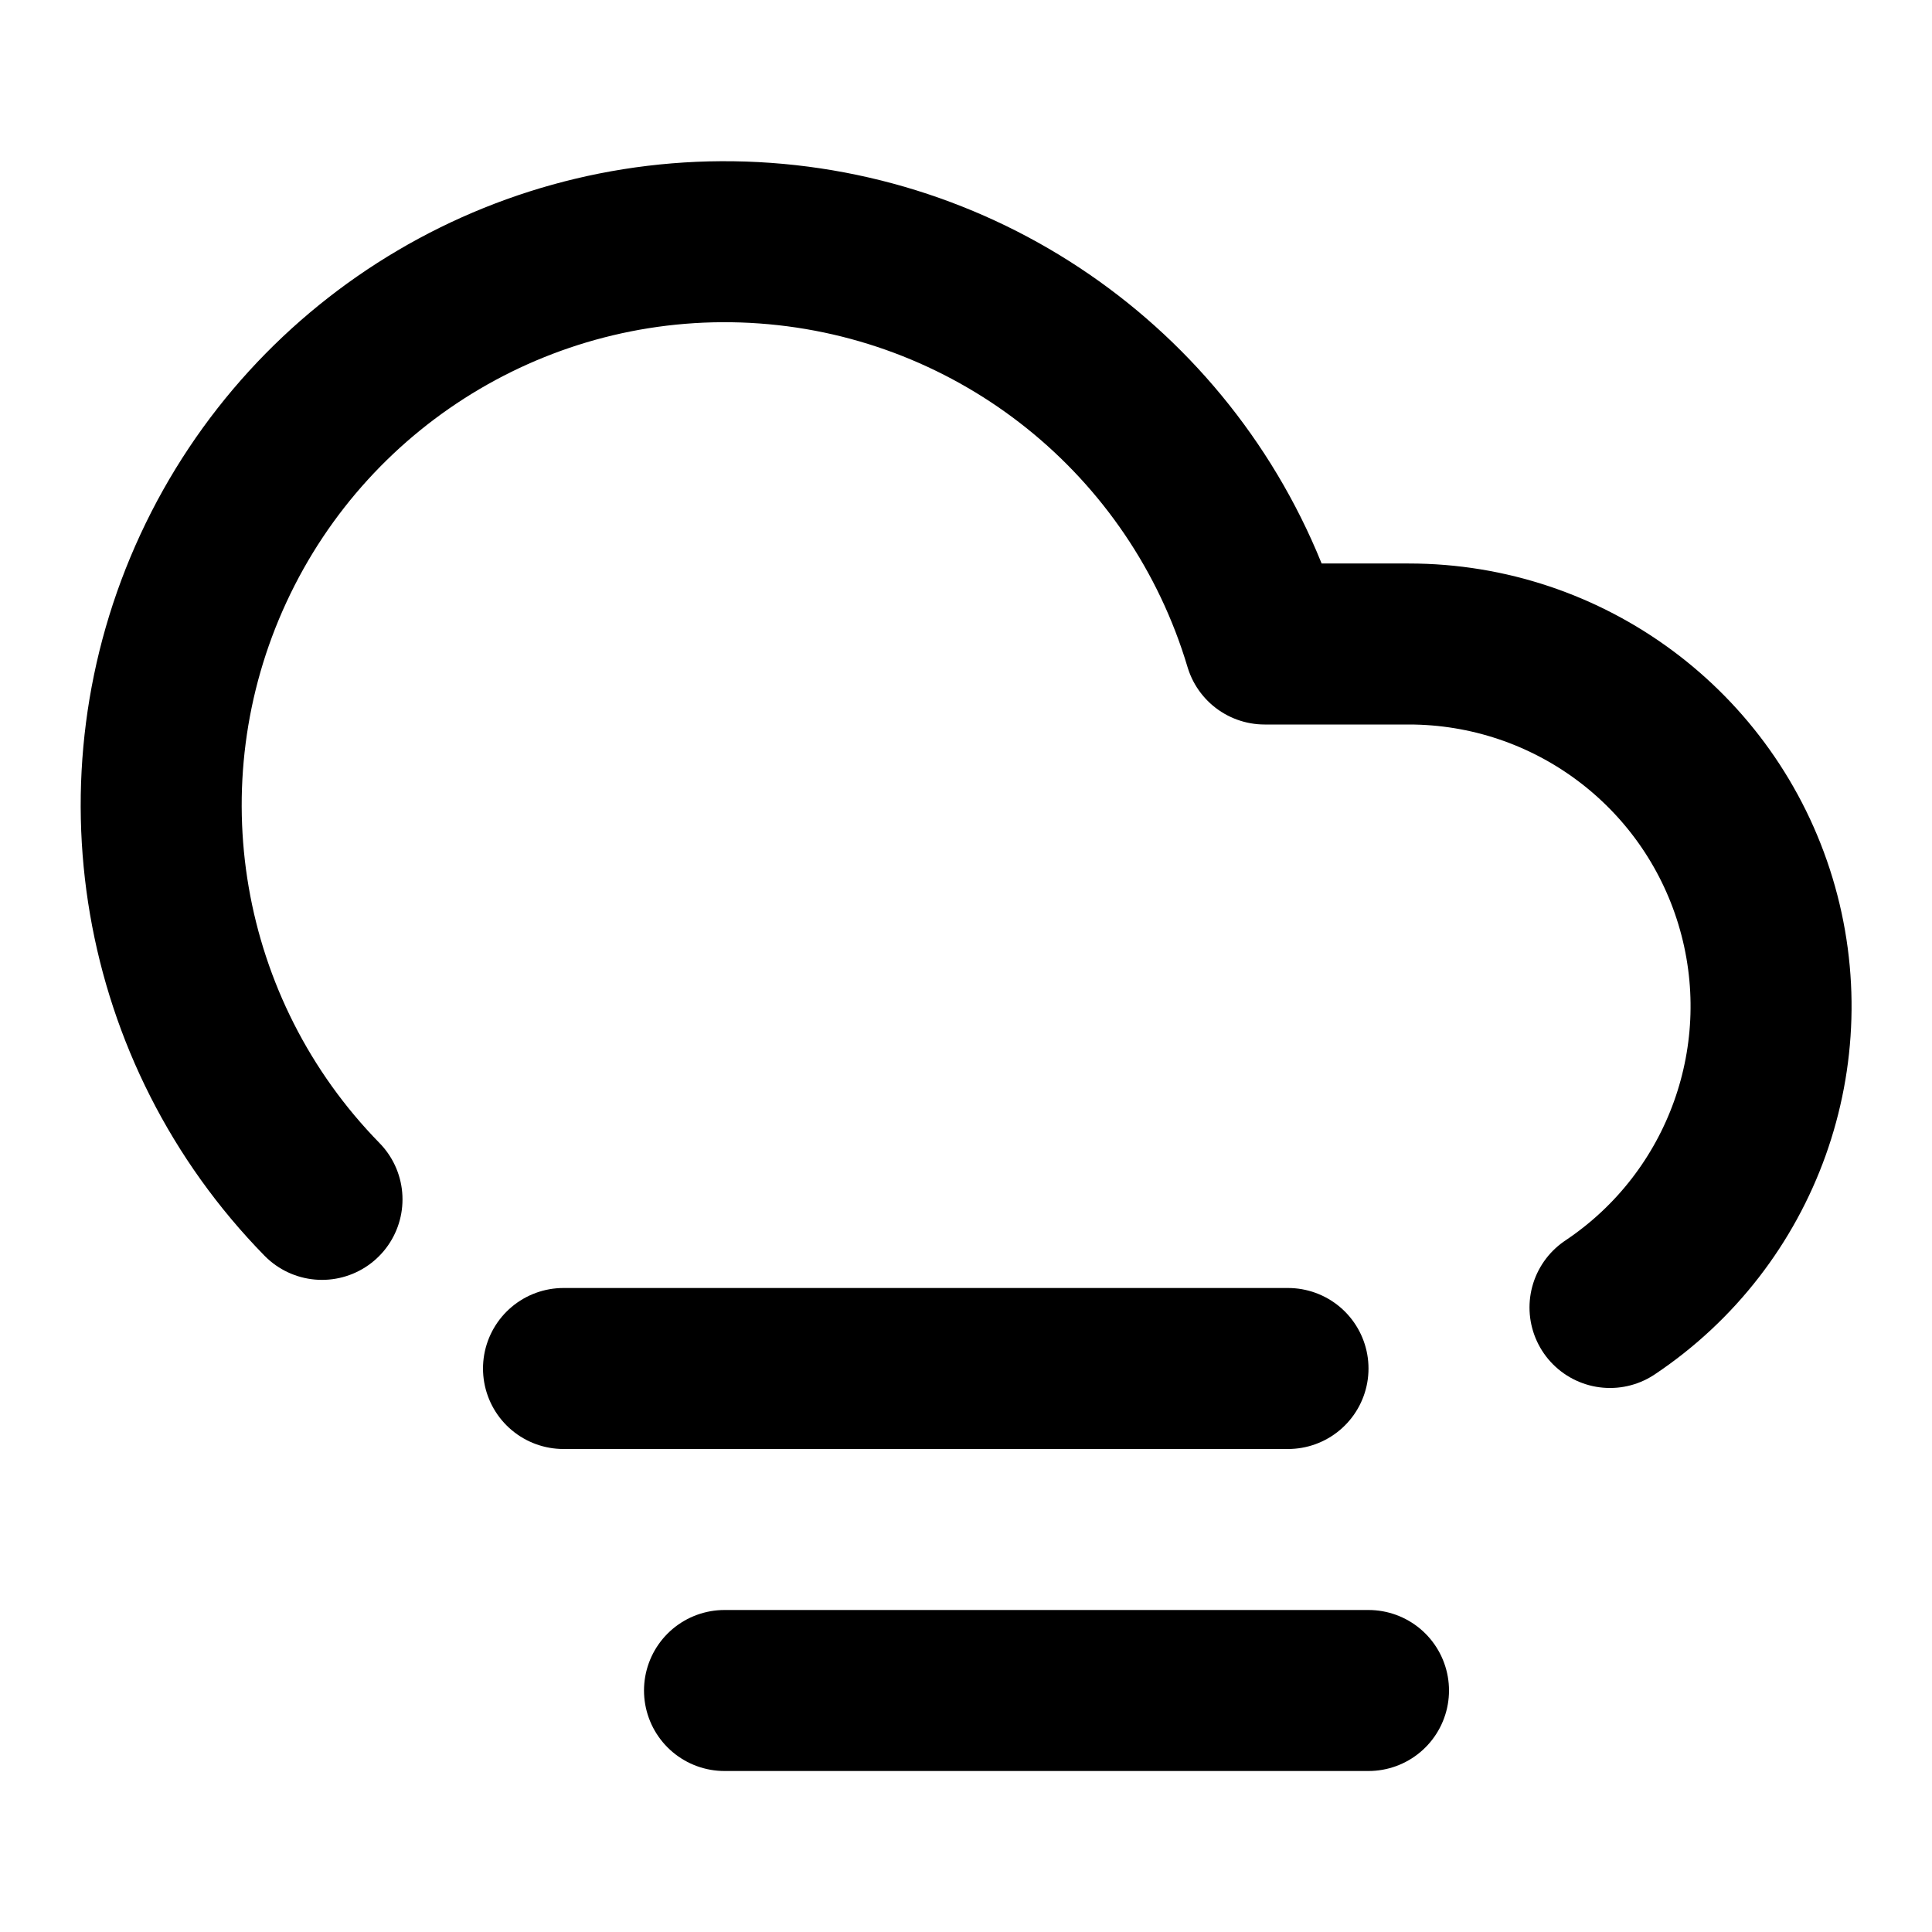
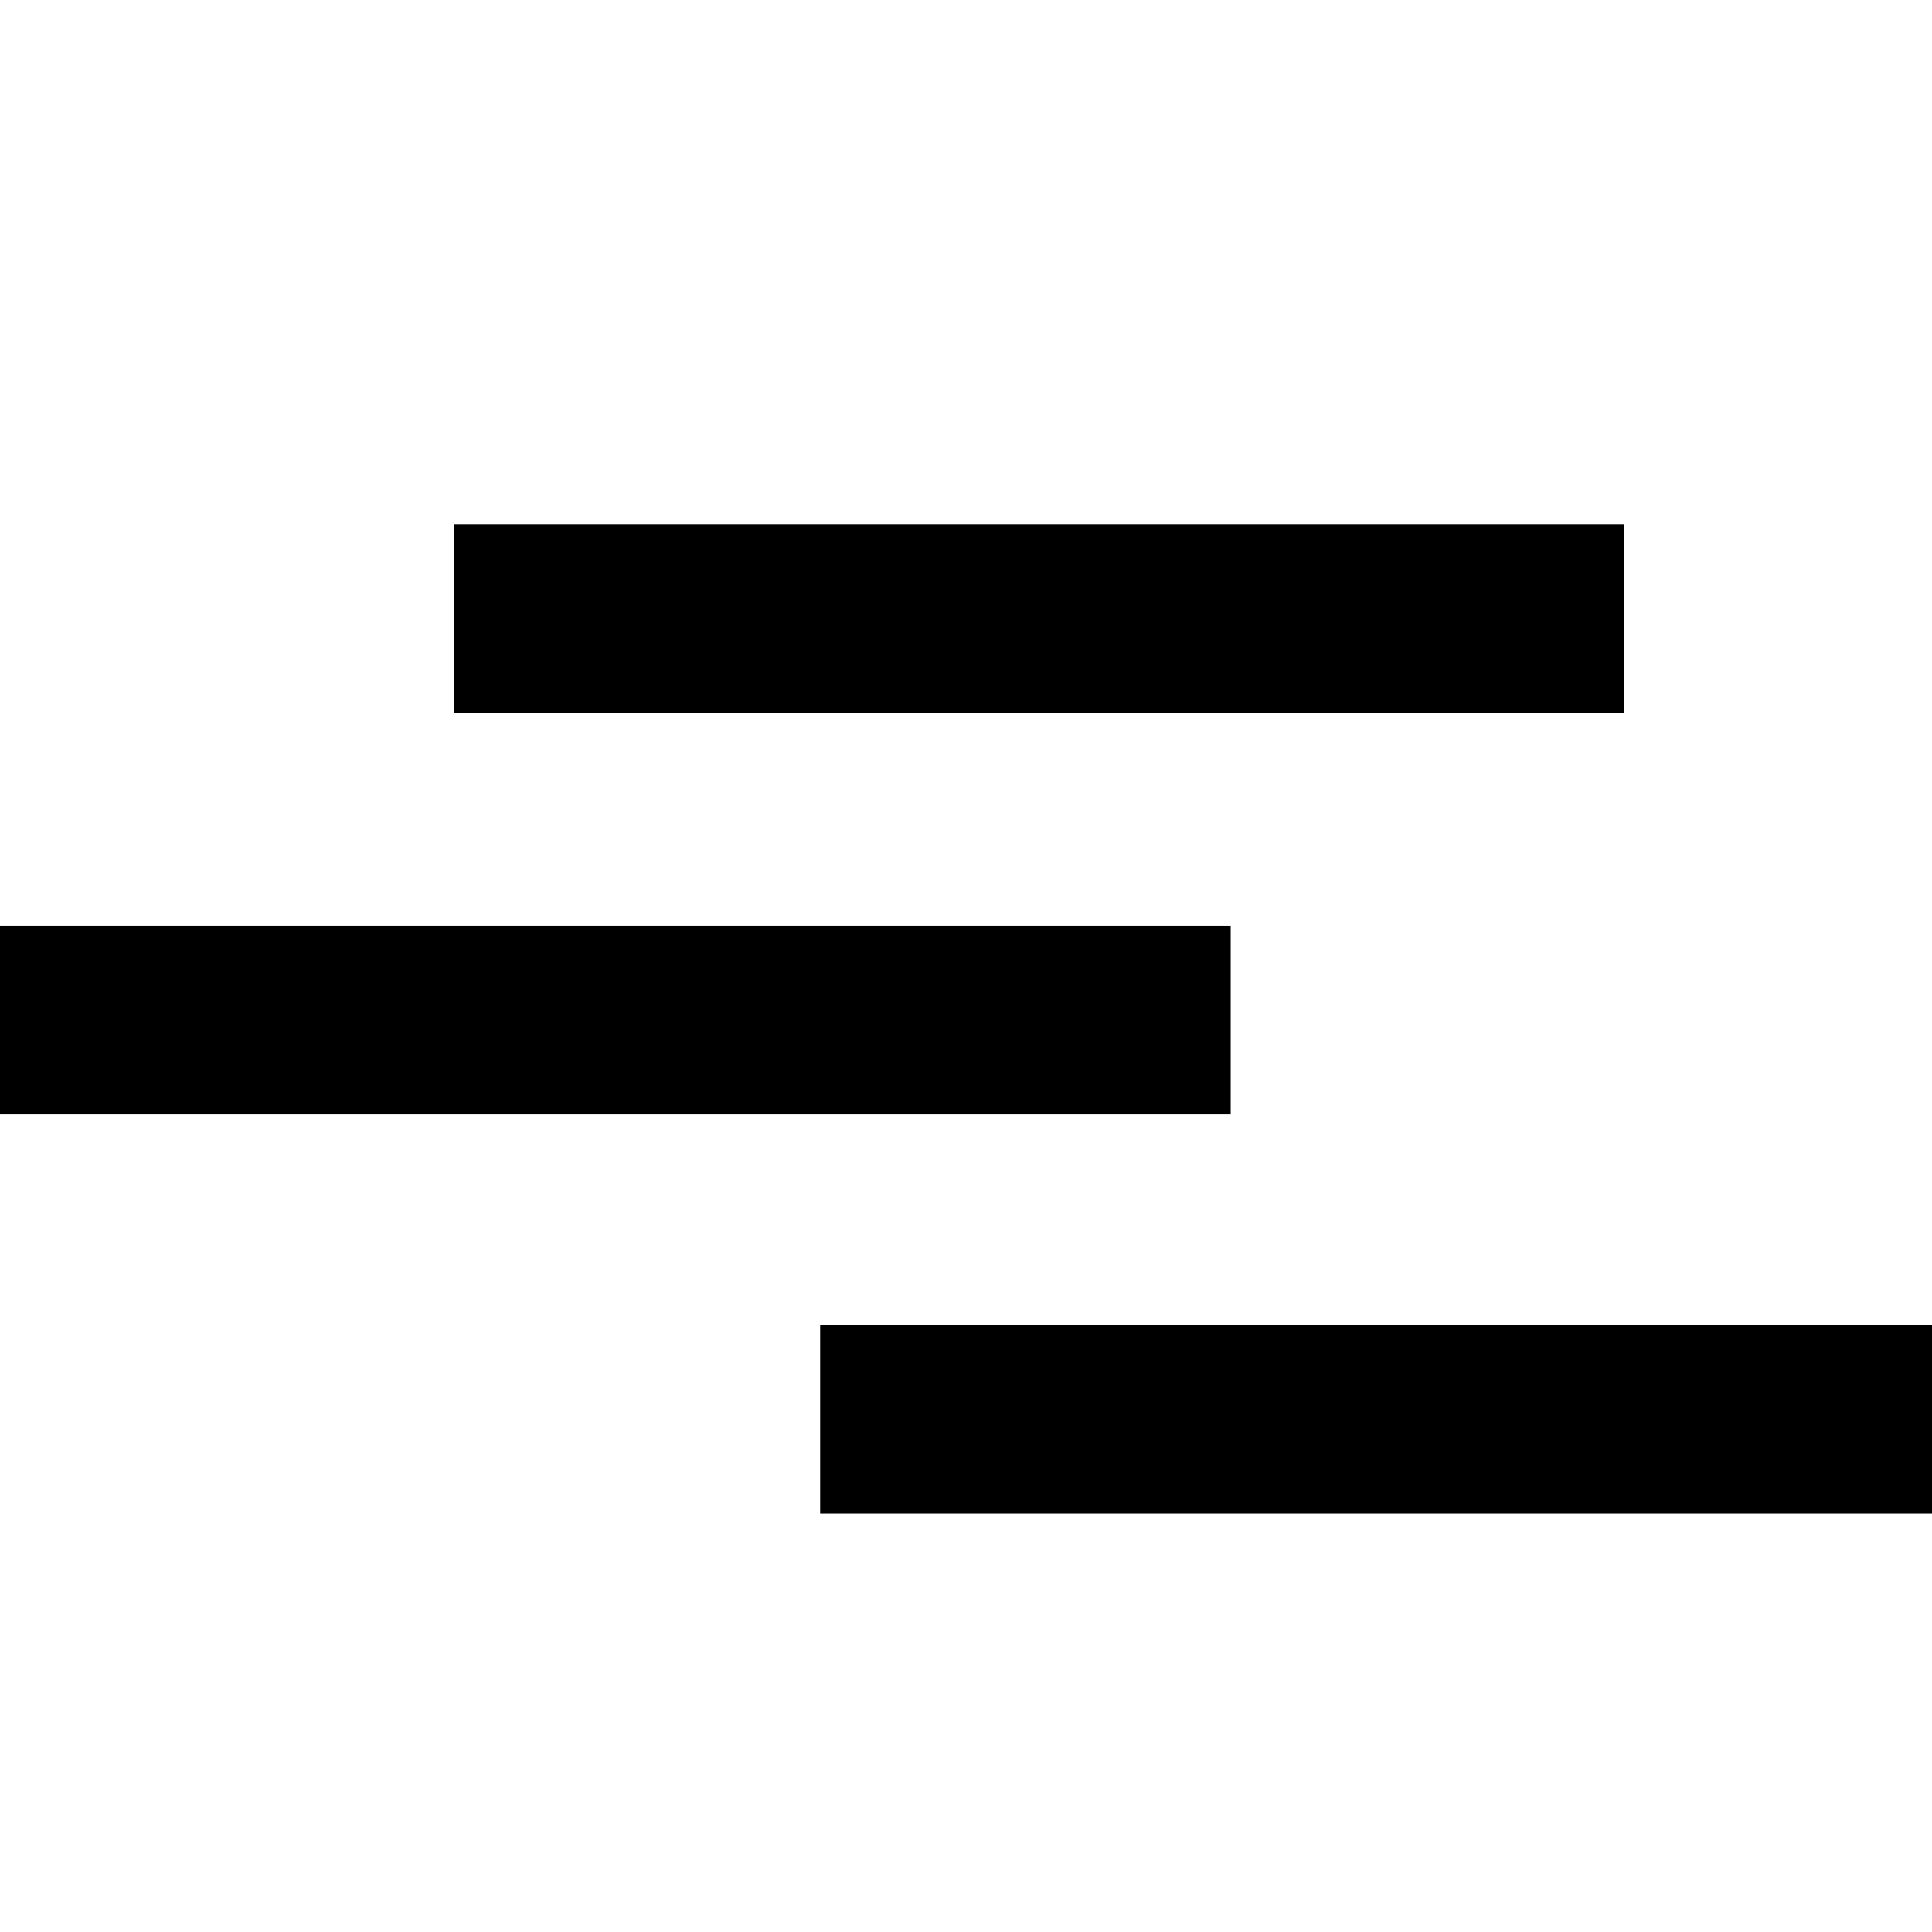
- <svg xmlns="http://www.w3.org/2000/svg" class="lucide lucide-cloud-fog" width="24" height="24" viewBox="0 0 24 24" fill="none" stroke="currentColor" stroke-width="2" stroke-linecap="round" stroke-linejoin="round">
-   <path d="M4 14.899A7 7 0 1 1 15.71 8h1.79a4.5 4.5 0 0 1 2.5 8.242" />
-   <path d="M16 17H7" />
-   <path d="M17 21H9" />
+ <svg xmlns="http://www.w3.org/2000/svg" id="Layer_1" data-name="Layer 1" viewBox="0 0 512 512">
+   <rect x="217.35" y="351.11" width="294.65" height="50" />
+   <rect y="245.34" width="326.15" height="50" />
+   <rect x="120.35" y="138.92" width="310.05" height="50" />
</svg>
